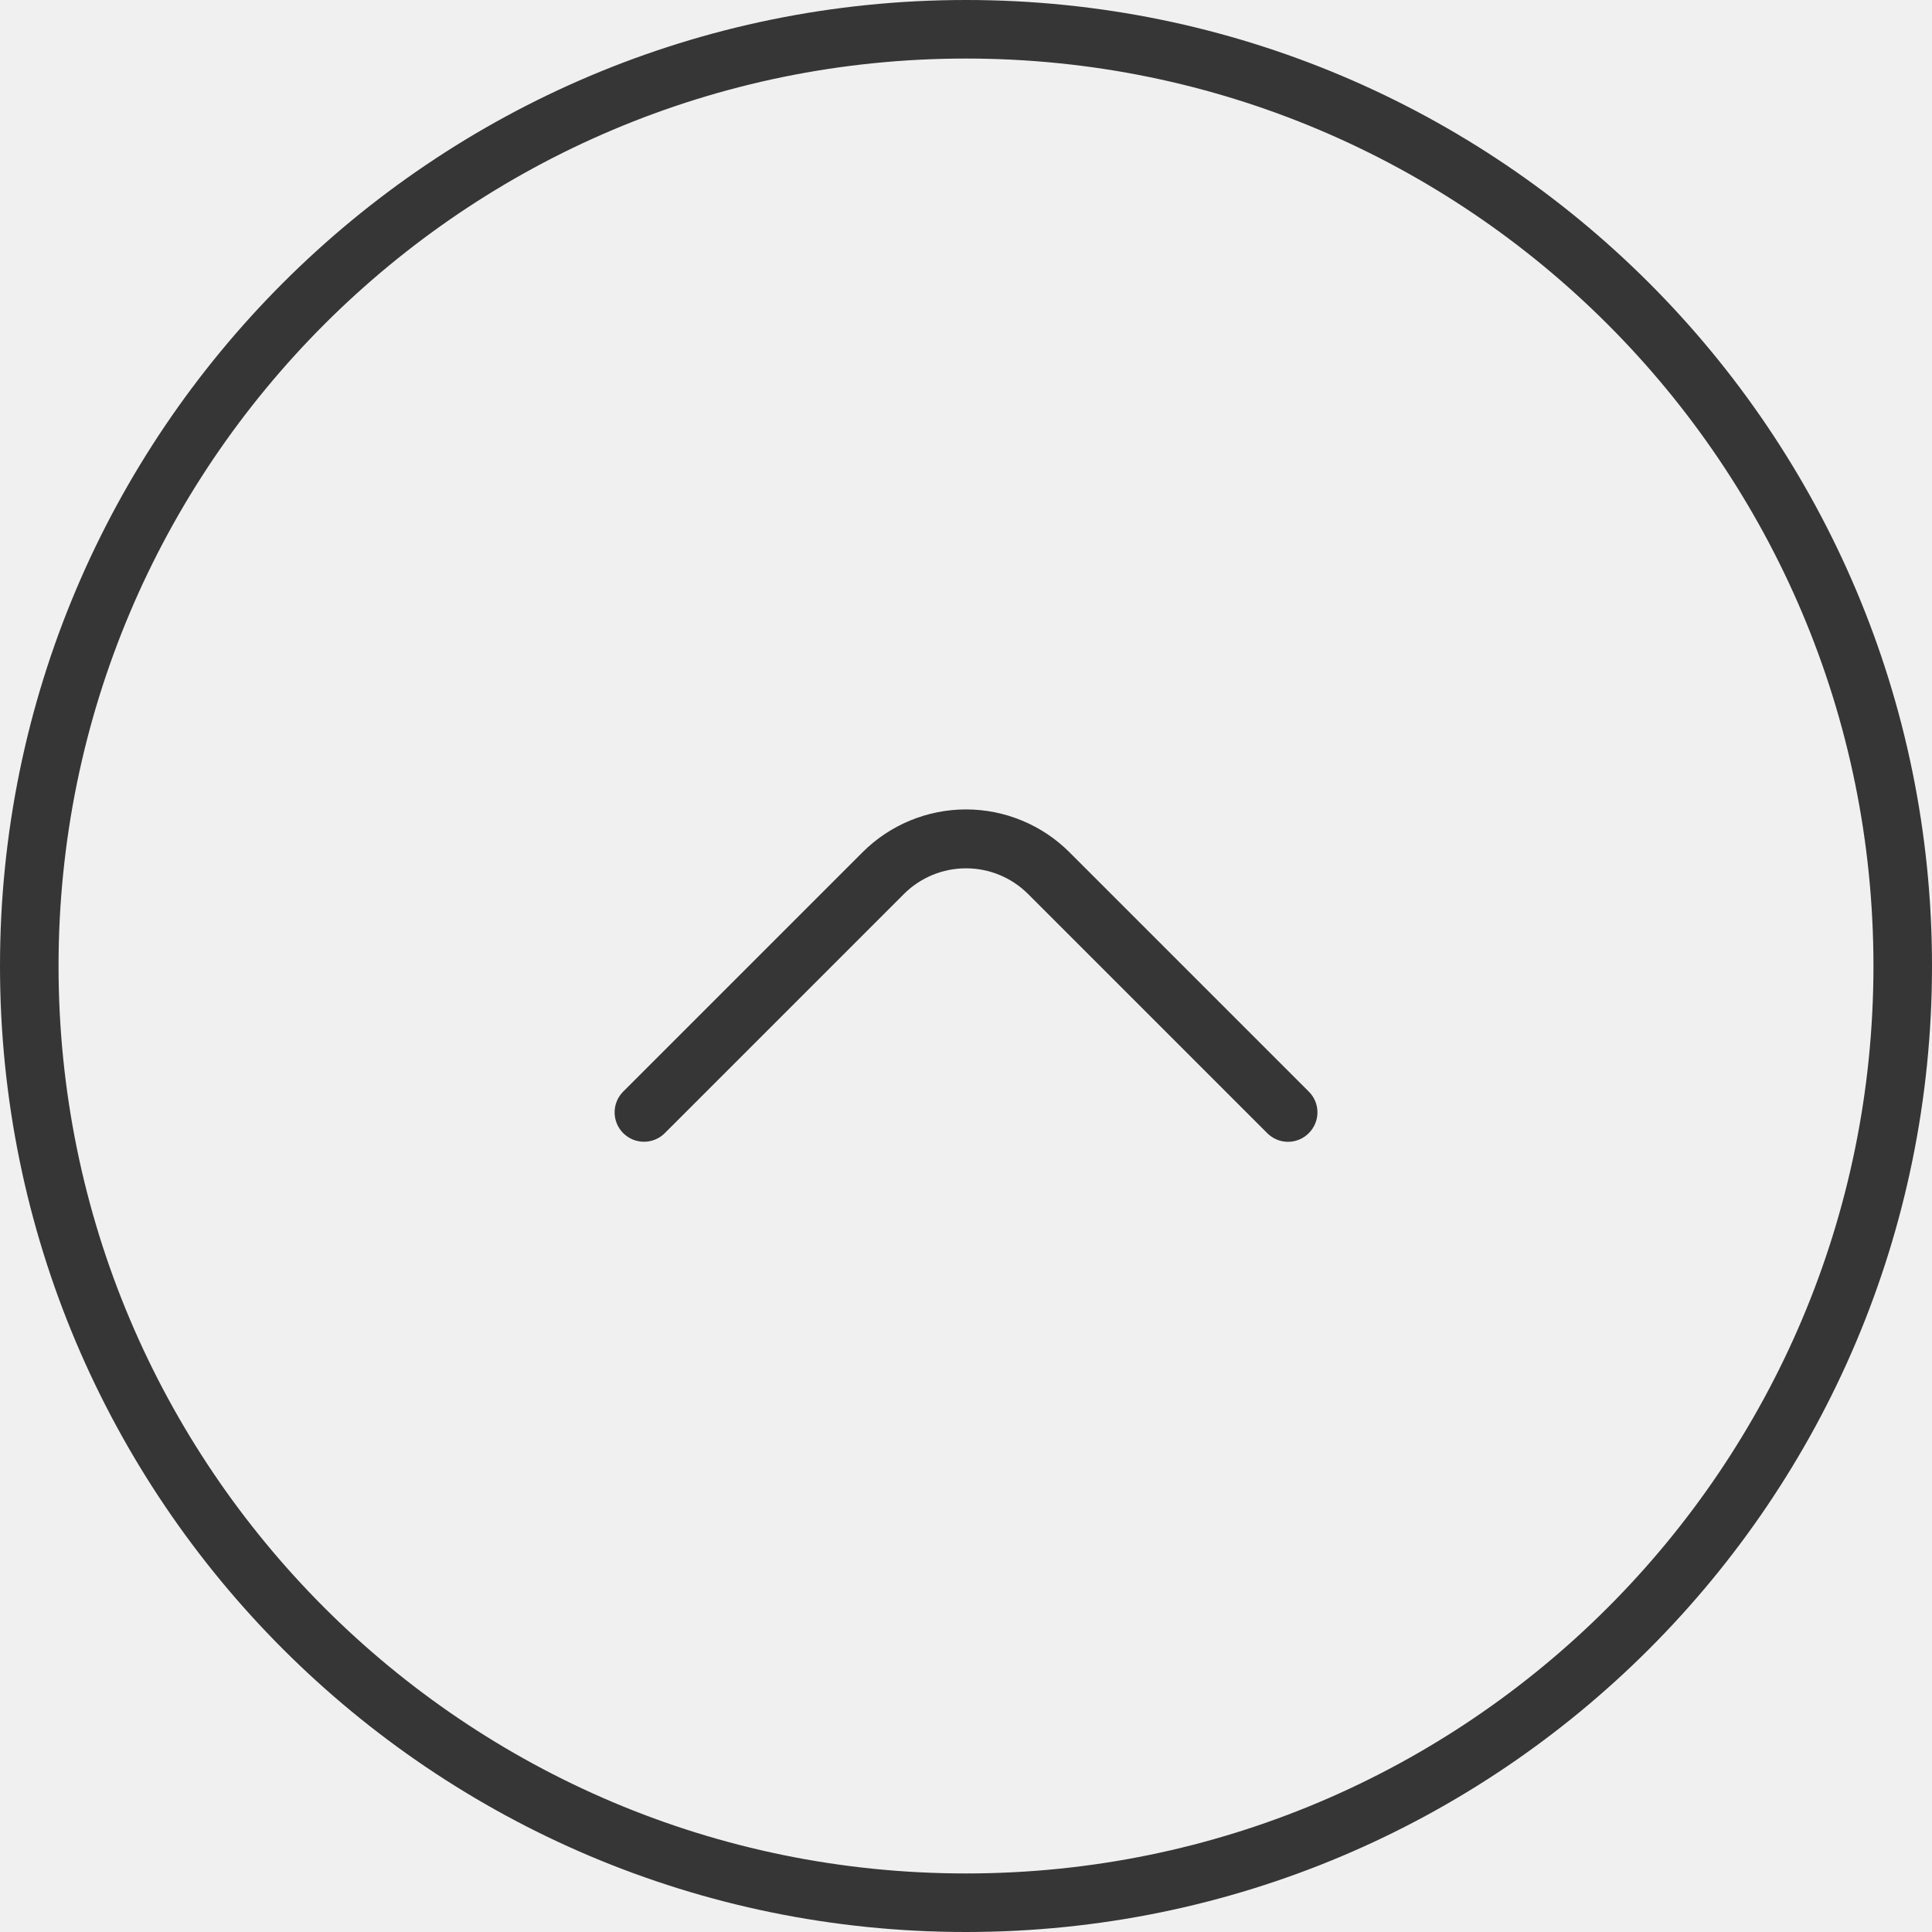
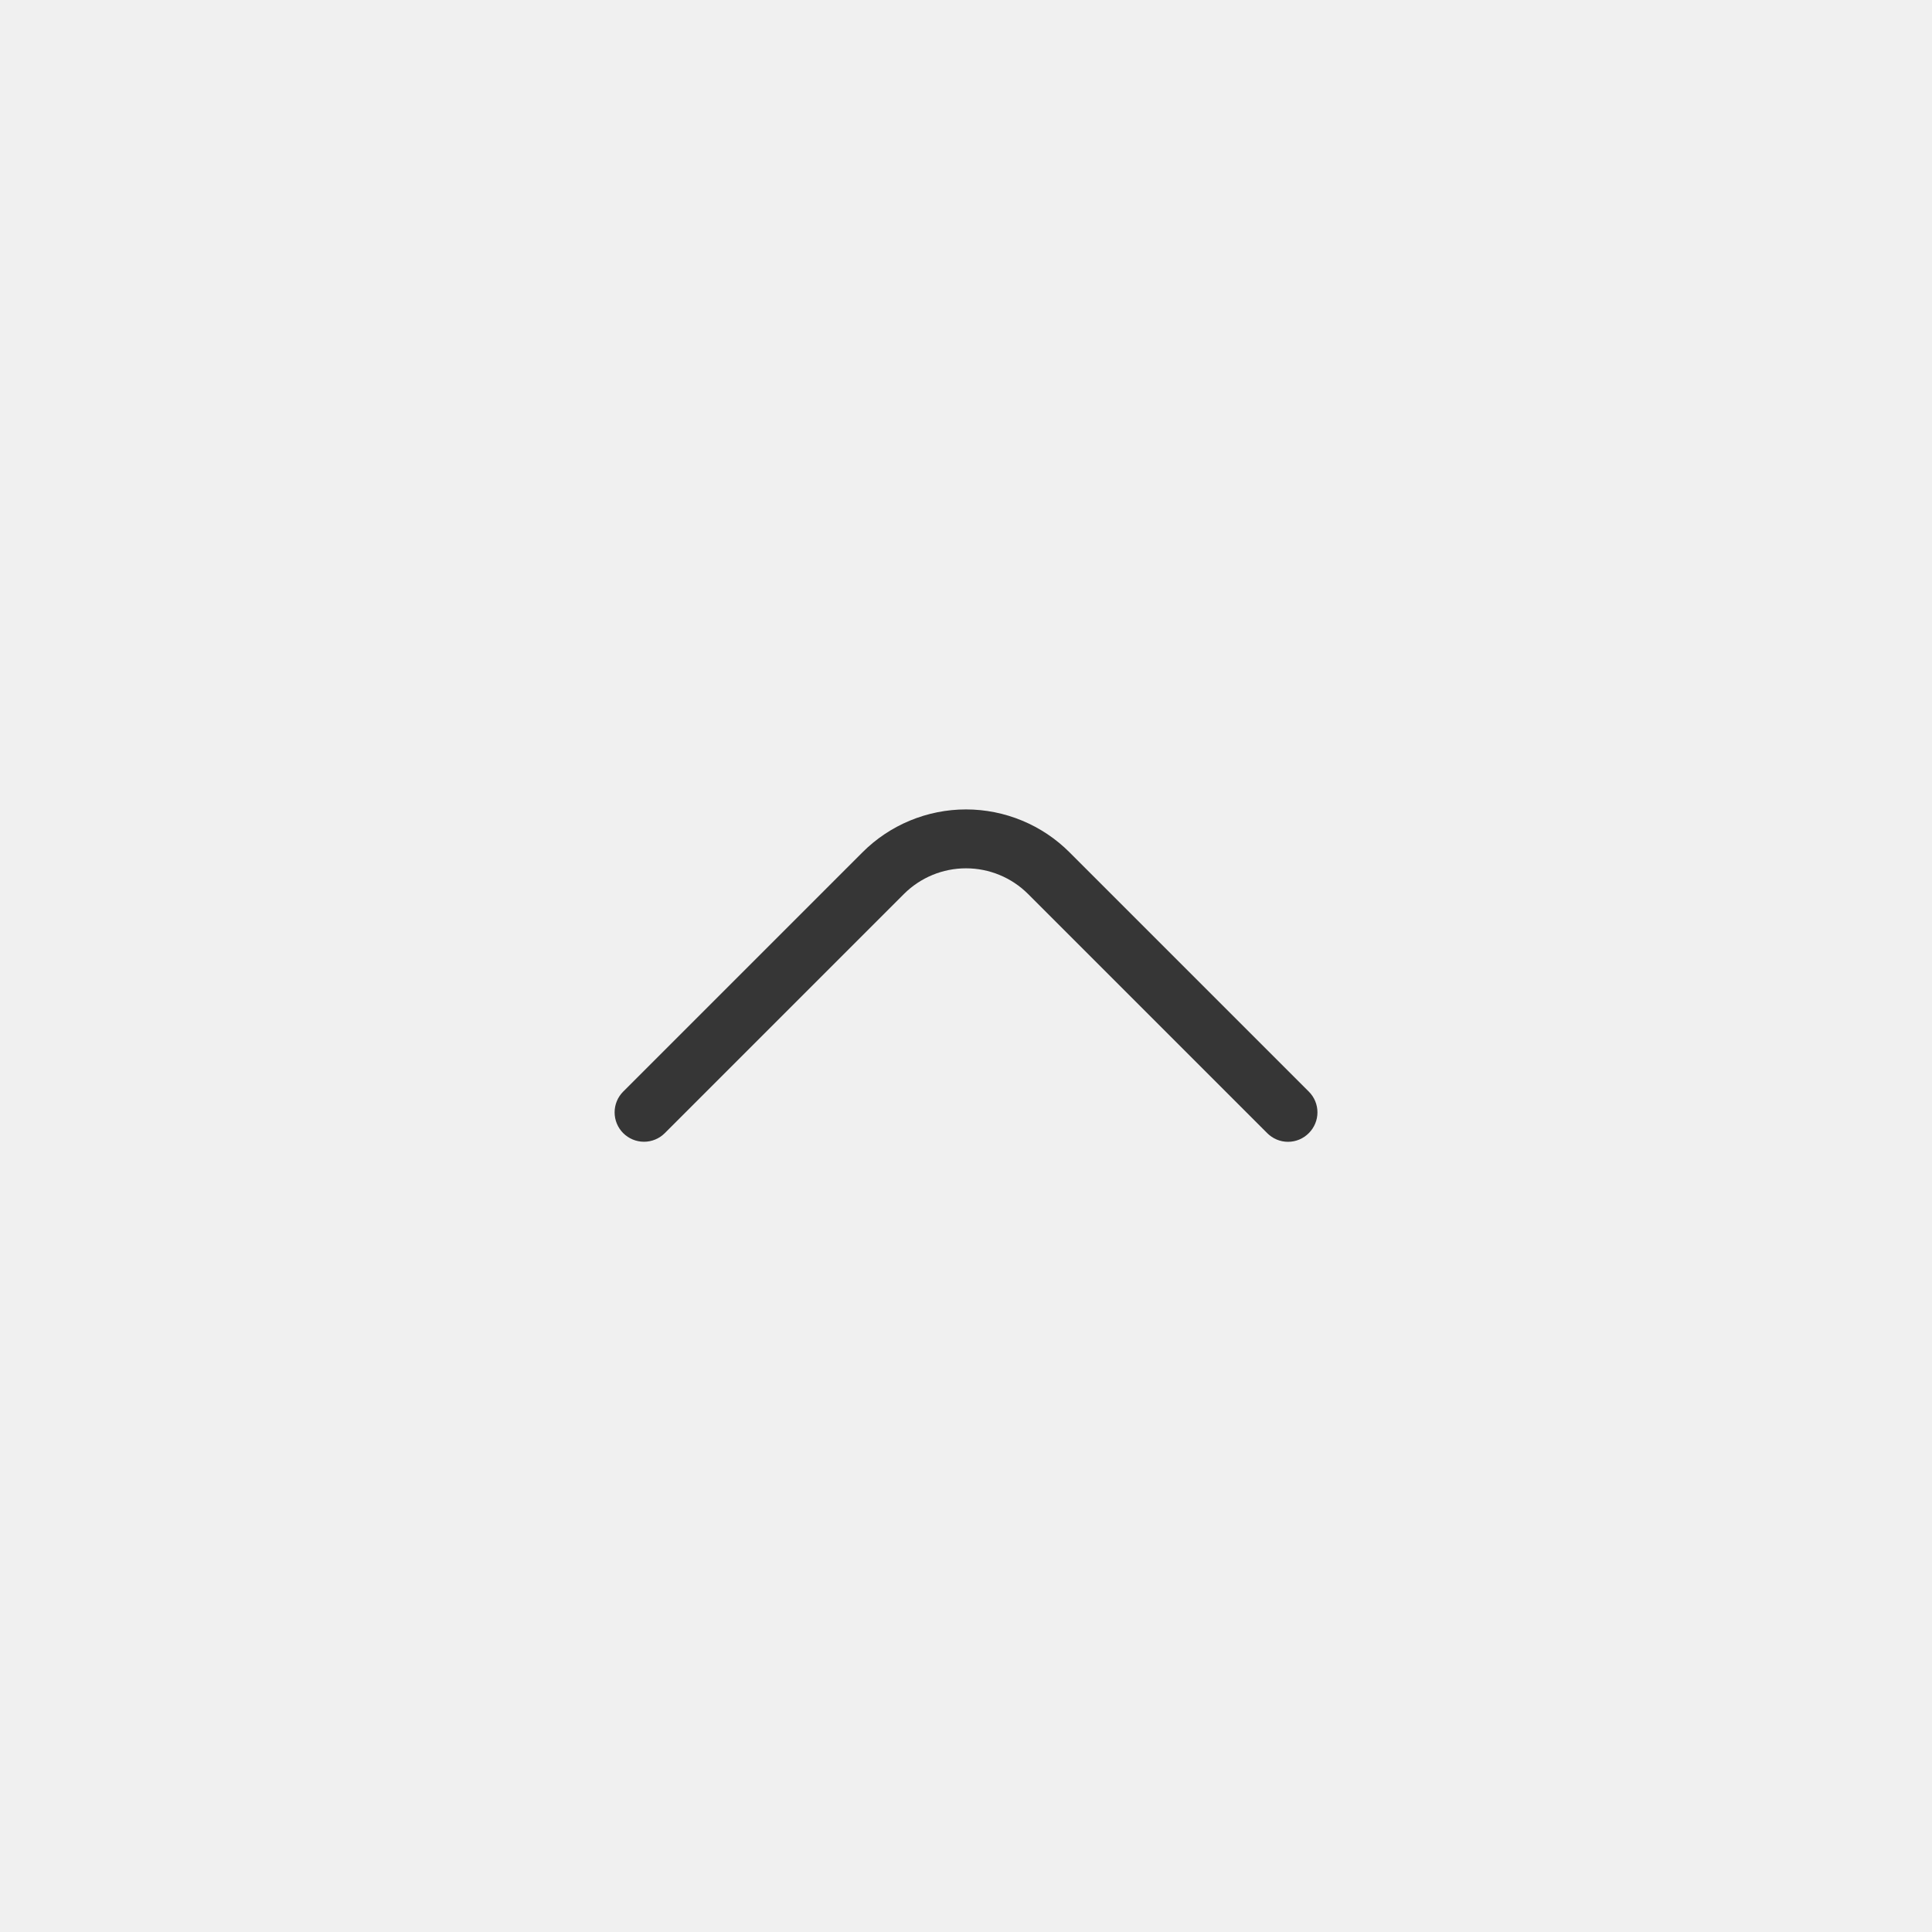
<svg xmlns="http://www.w3.org/2000/svg" width="66" height="66" viewBox="0 0 66 66" fill="none">
-   <circle cx="33" cy="33" r="32" stroke="#363636" stroke-width="2" />
-   <g clip-path="url(#clip0_1398_437)">
+   <g clip-path="url(#clip0_1823_376)">
    <path d="M44.71 37.29L36.54 29.12C36.076 28.654 35.524 28.285 34.916 28.033C34.309 27.781 33.658 27.651 33 27.651C32.343 27.651 31.691 27.781 31.084 28.033C30.476 28.285 29.925 28.654 29.46 29.12L21.29 37.29C21.102 37.478 20.996 37.733 20.996 38C20.996 38.266 21.102 38.522 21.29 38.71C21.479 38.898 21.734 39.004 22 39.004C22.267 39.004 22.522 38.898 22.71 38.71L30.88 30.54C31.443 29.978 32.205 29.663 33 29.663C33.795 29.663 34.558 29.978 35.12 30.54L43.29 38.71C43.383 38.803 43.494 38.878 43.616 38.929C43.737 38.98 43.868 39.006 44 39.006C44.132 39.006 44.263 38.98 44.385 38.929C44.507 38.878 44.617 38.803 44.71 38.71C44.804 38.617 44.878 38.506 44.929 38.384C44.98 38.263 45.006 38.132 45.006 38C45.006 37.868 44.98 37.737 44.929 37.615C44.878 37.493 44.804 37.383 44.71 37.29V37.29Z" fill="#363636" />
  </g>
  <defs>
-     <clipPath id="clip0_1398_437">
+     <clipPath id="clip0_1823_376">
      <rect width="24" height="24" fill="white" transform="translate(21 21)" />
    </clipPath>
  </defs>
</svg>
